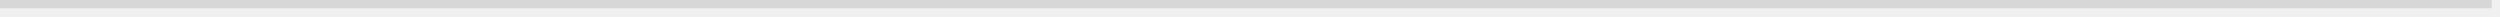
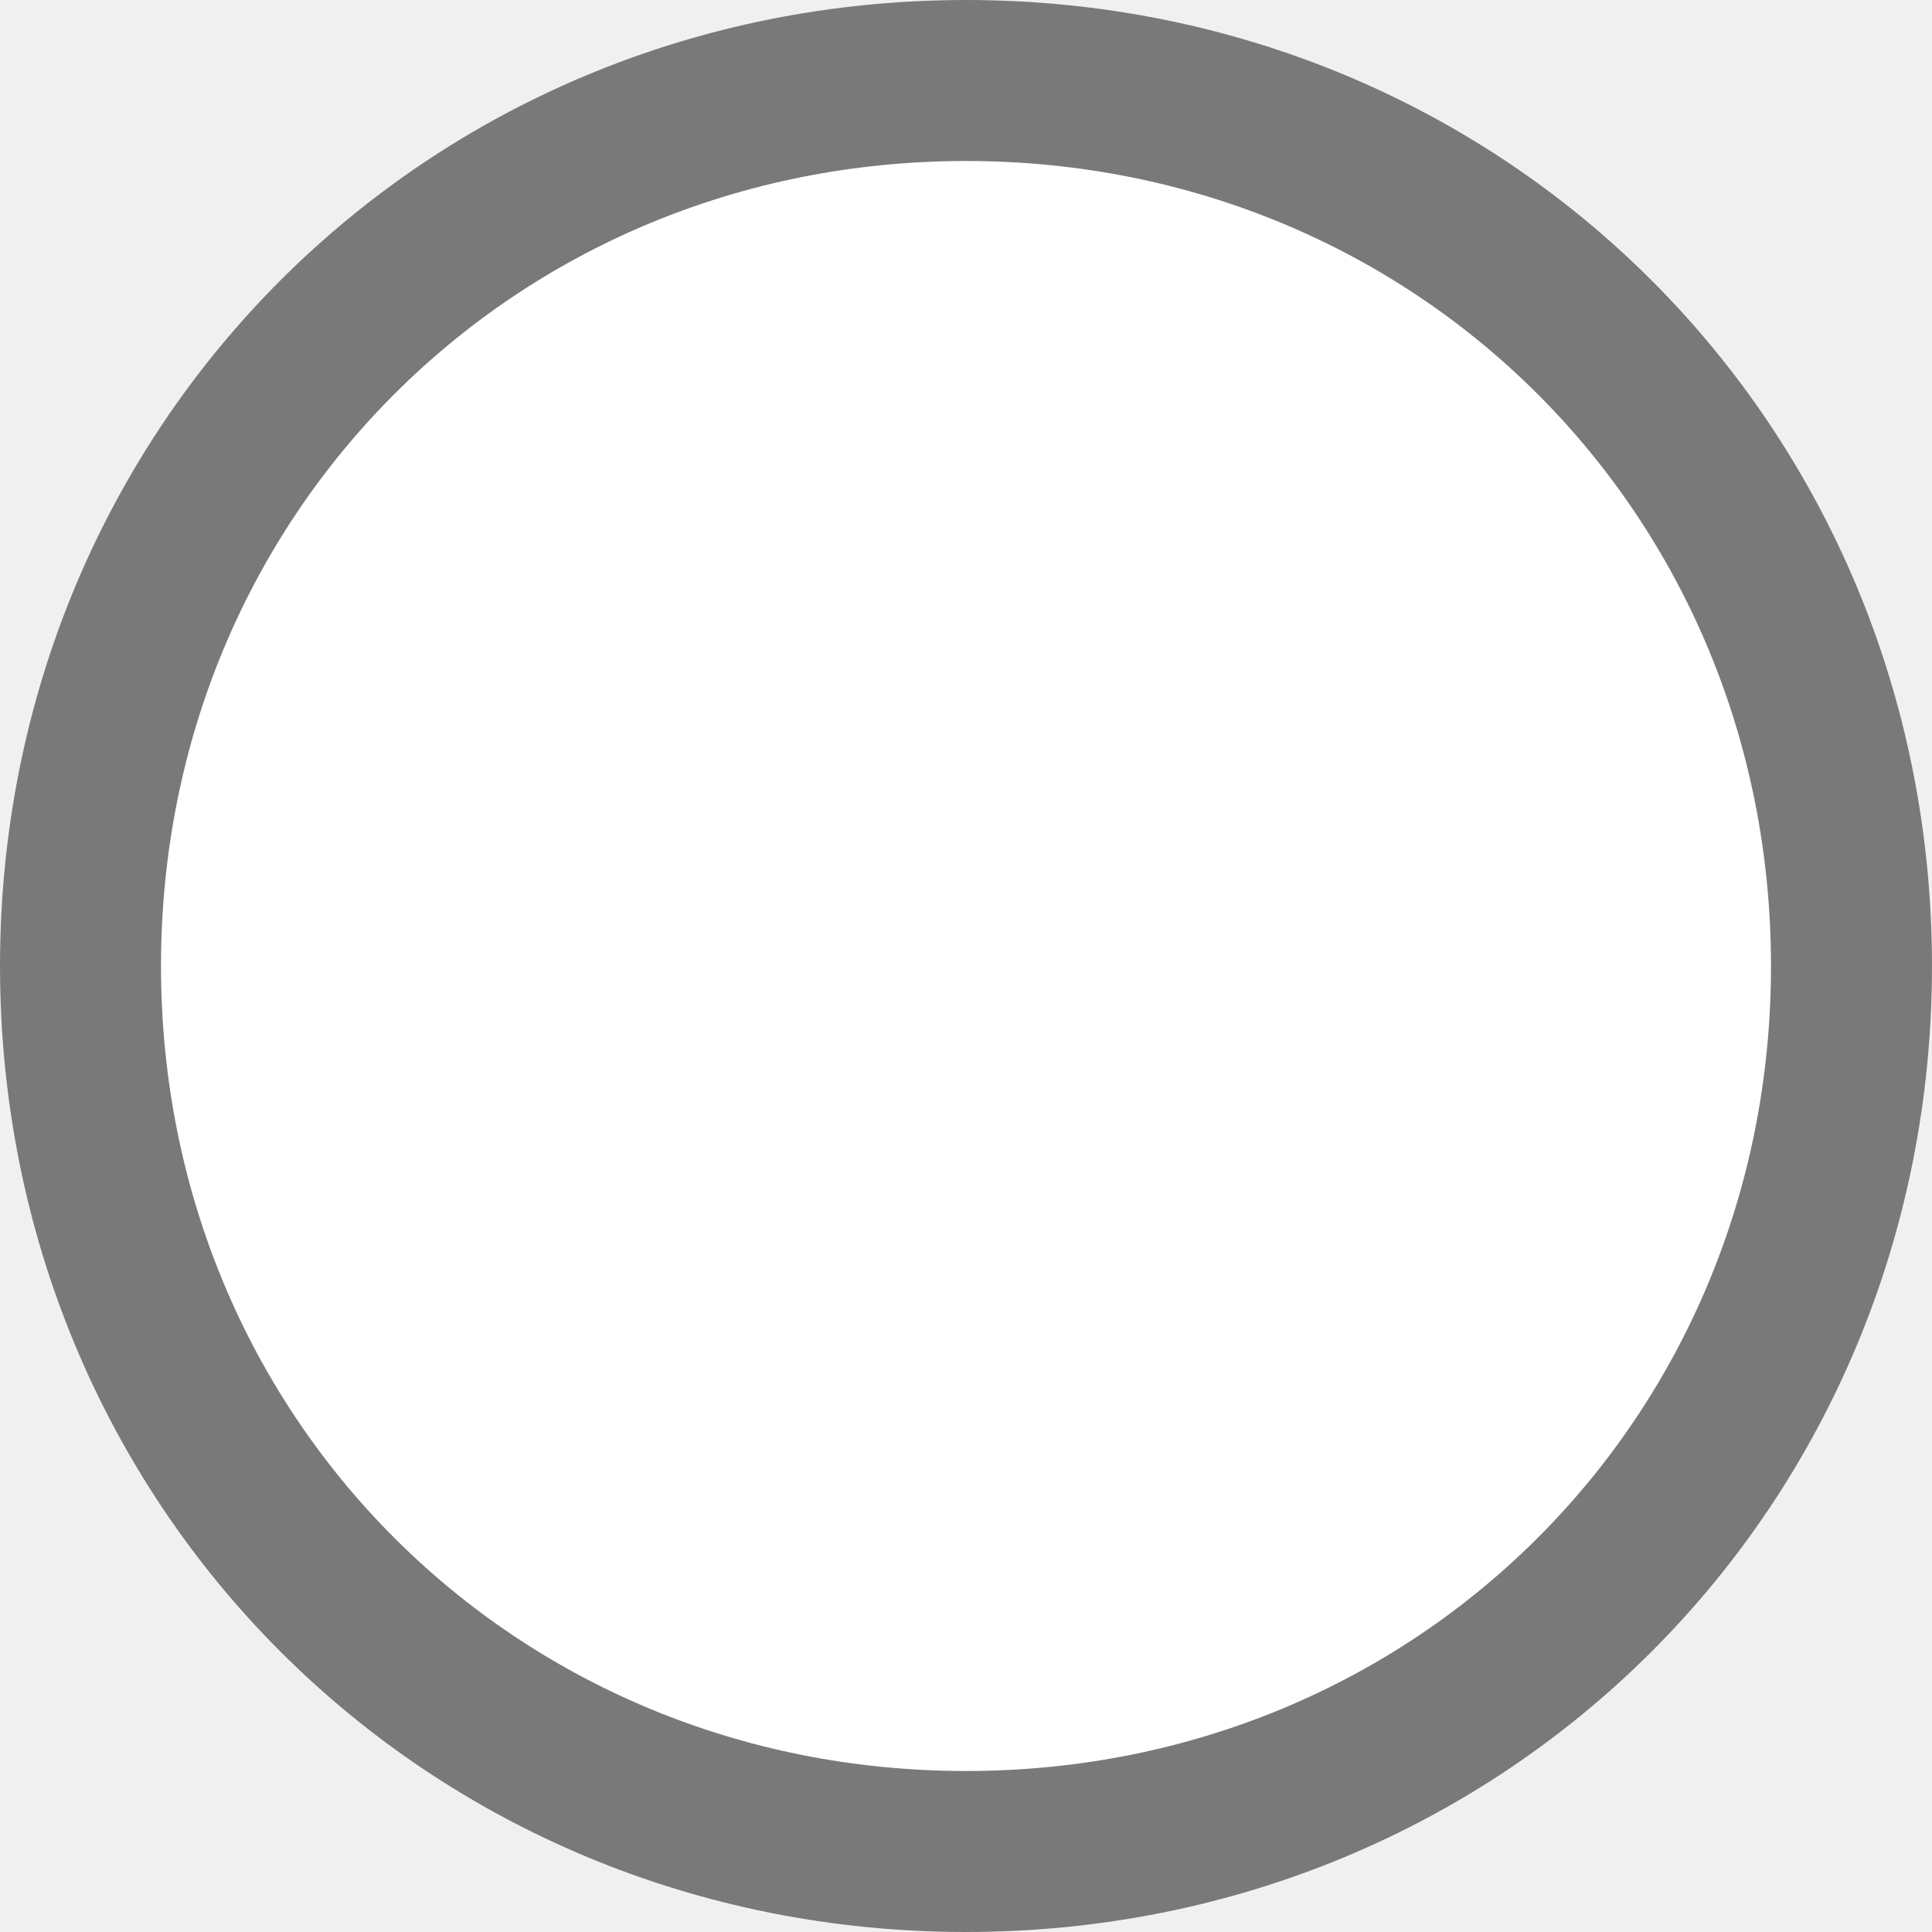
- <svg xmlns="http://www.w3.org/2000/svg" version="1.1" width="301px" height="2px">
-   <g transform="matrix(1 0 0 1 -1521 -379 )">
-     <path d="M 1521 379.5  L 1821 379.5  " stroke-width="1" stroke="#d7d7d7" fill="none" />
-   </g>
+ <svg xmlns="http://www.w3.org/2000/svg" version="1.1" width="12px" height="12px" viewBox="479 512  12 12">
+   <path d="M 485 512  C 488.36 512  491 514.64  491 518  C 491 521.36  488.36 524  485 524  C 481.64 524  479 521.36  479 518  C 479 514.64  481.64 512  485 512  Z " fill-rule="nonzero" fill="#ffffff" stroke="none" />
+   <path d="M 485 512.5  C 488.08 512.5  490.5 514.92  490.5 518  C 490.5 521.08  488.08 523.5  485 523.5  C 481.92 523.5  479.5 521.08  479.5 518  C 479.5 514.92  481.92 512.5  485 512.5  Z " stroke-width="1" stroke="#797979" fill="none" />
</svg>
